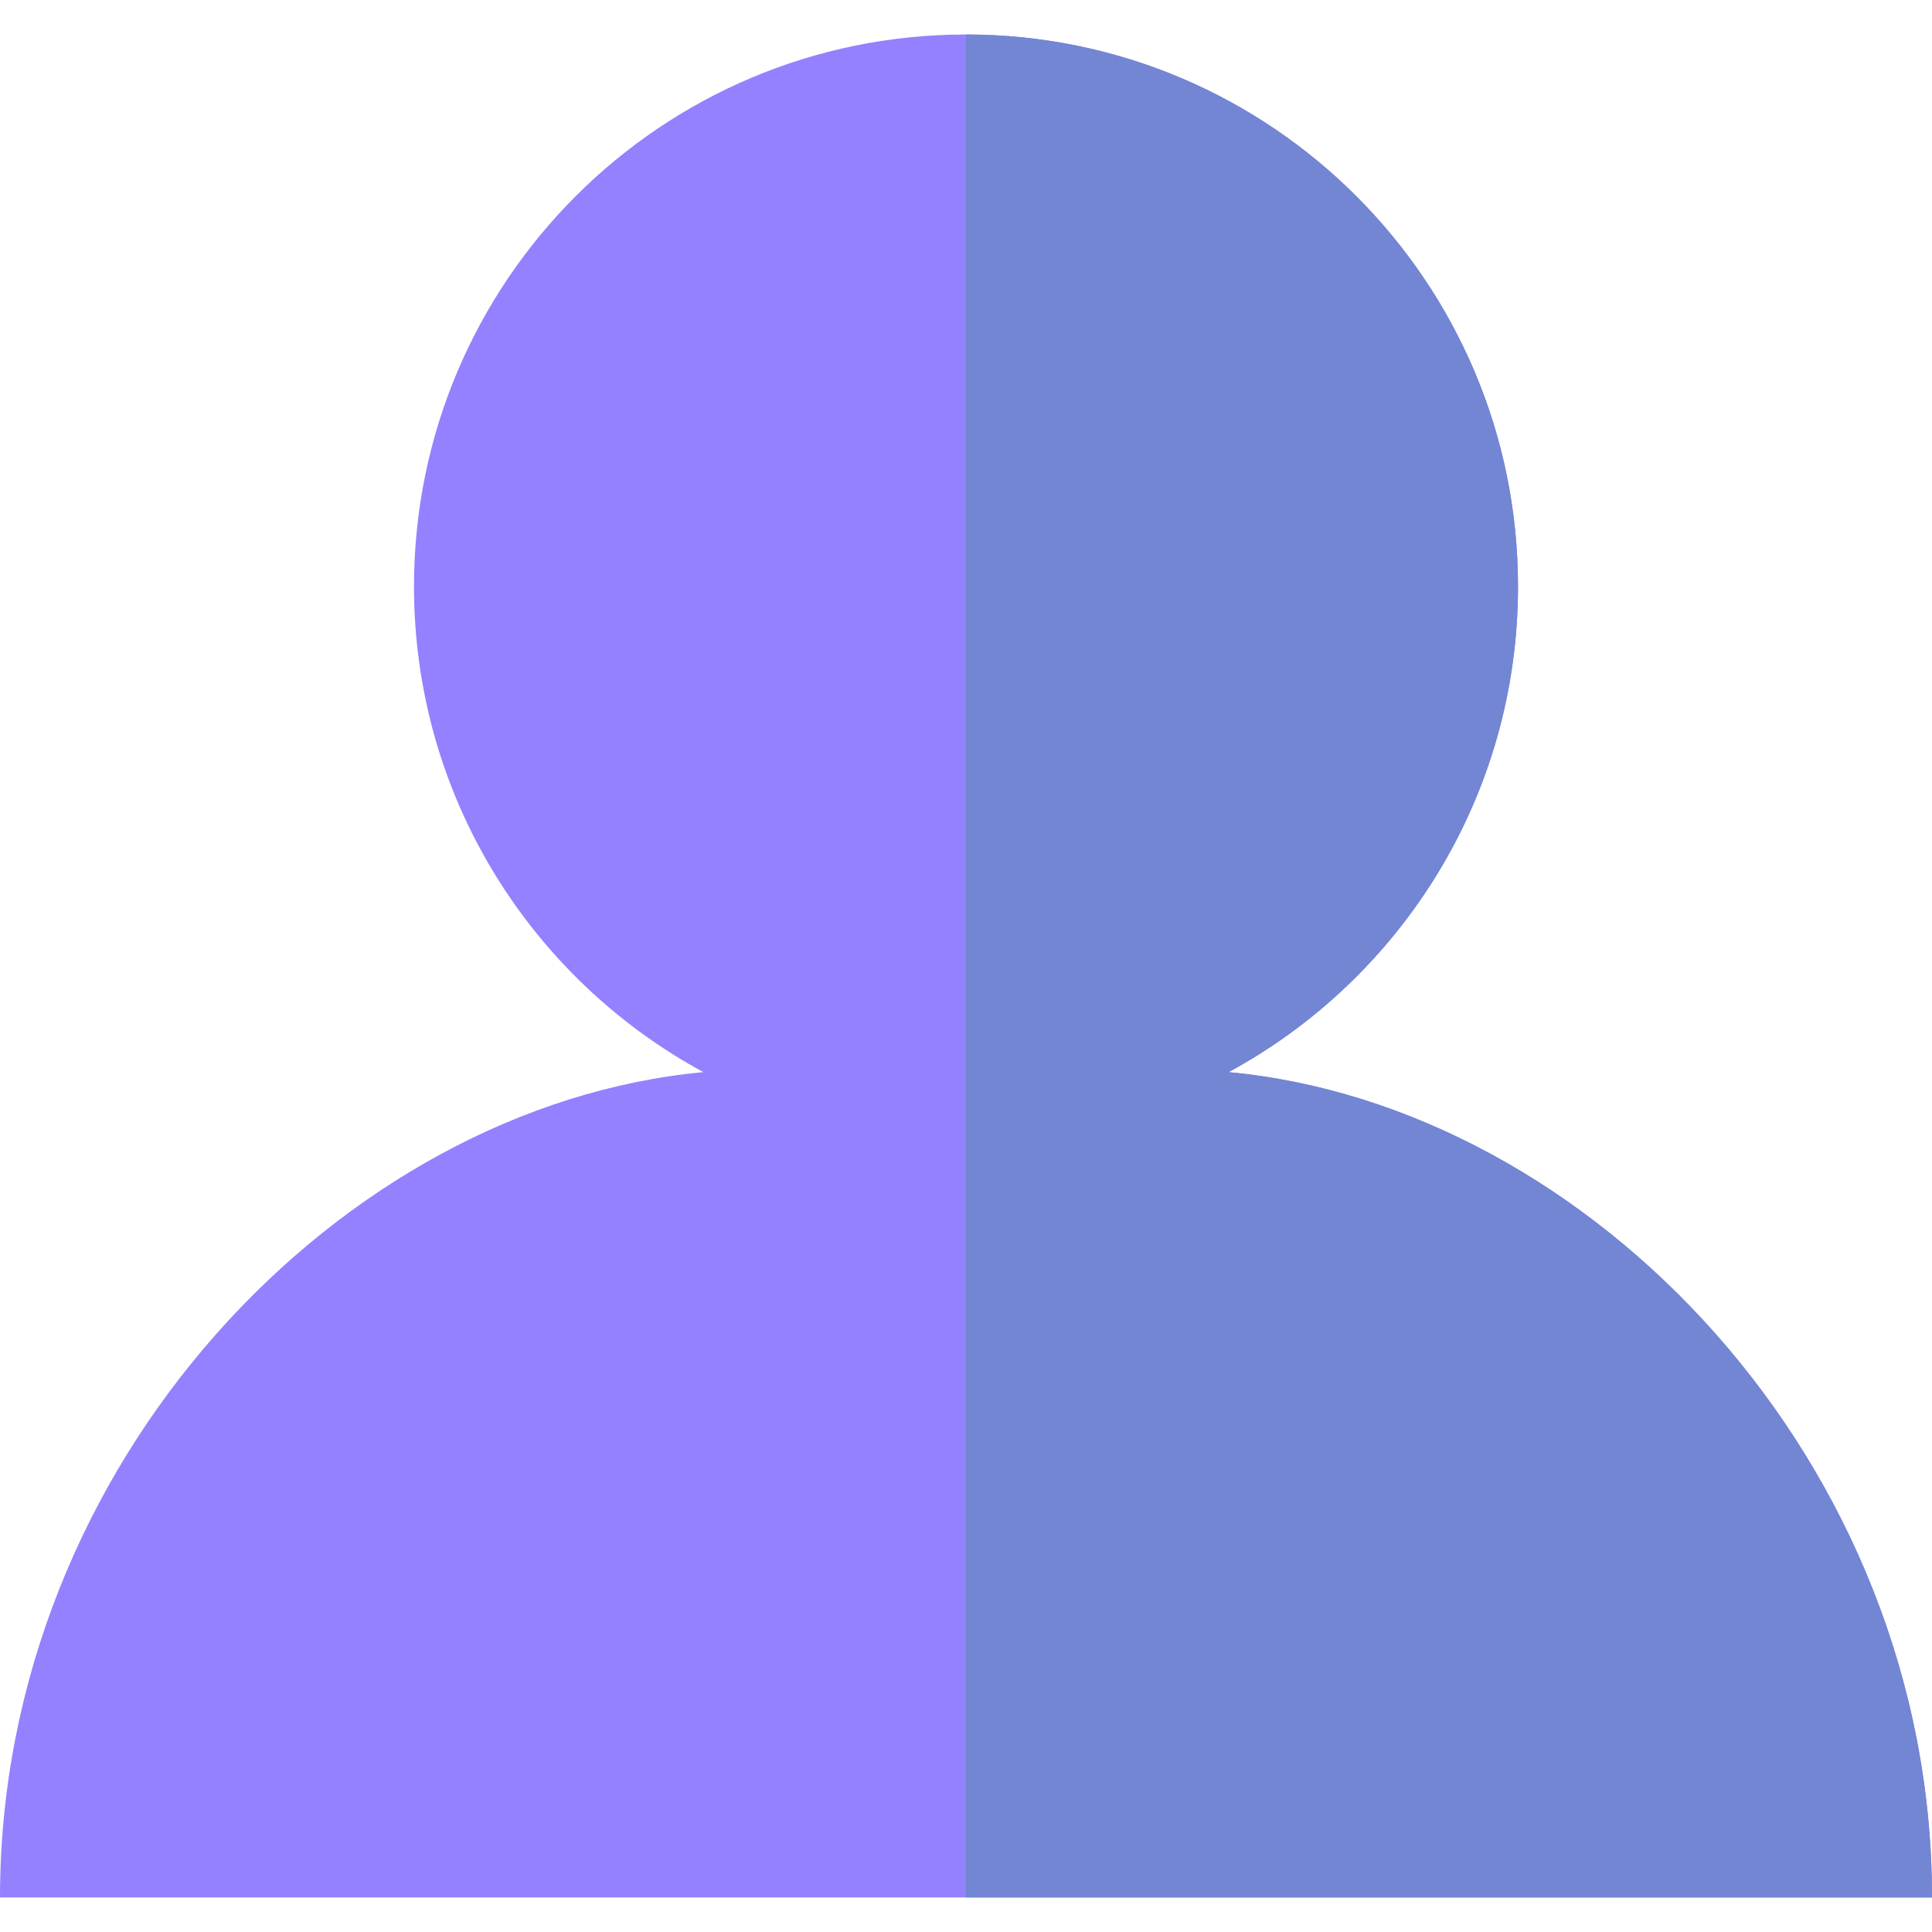
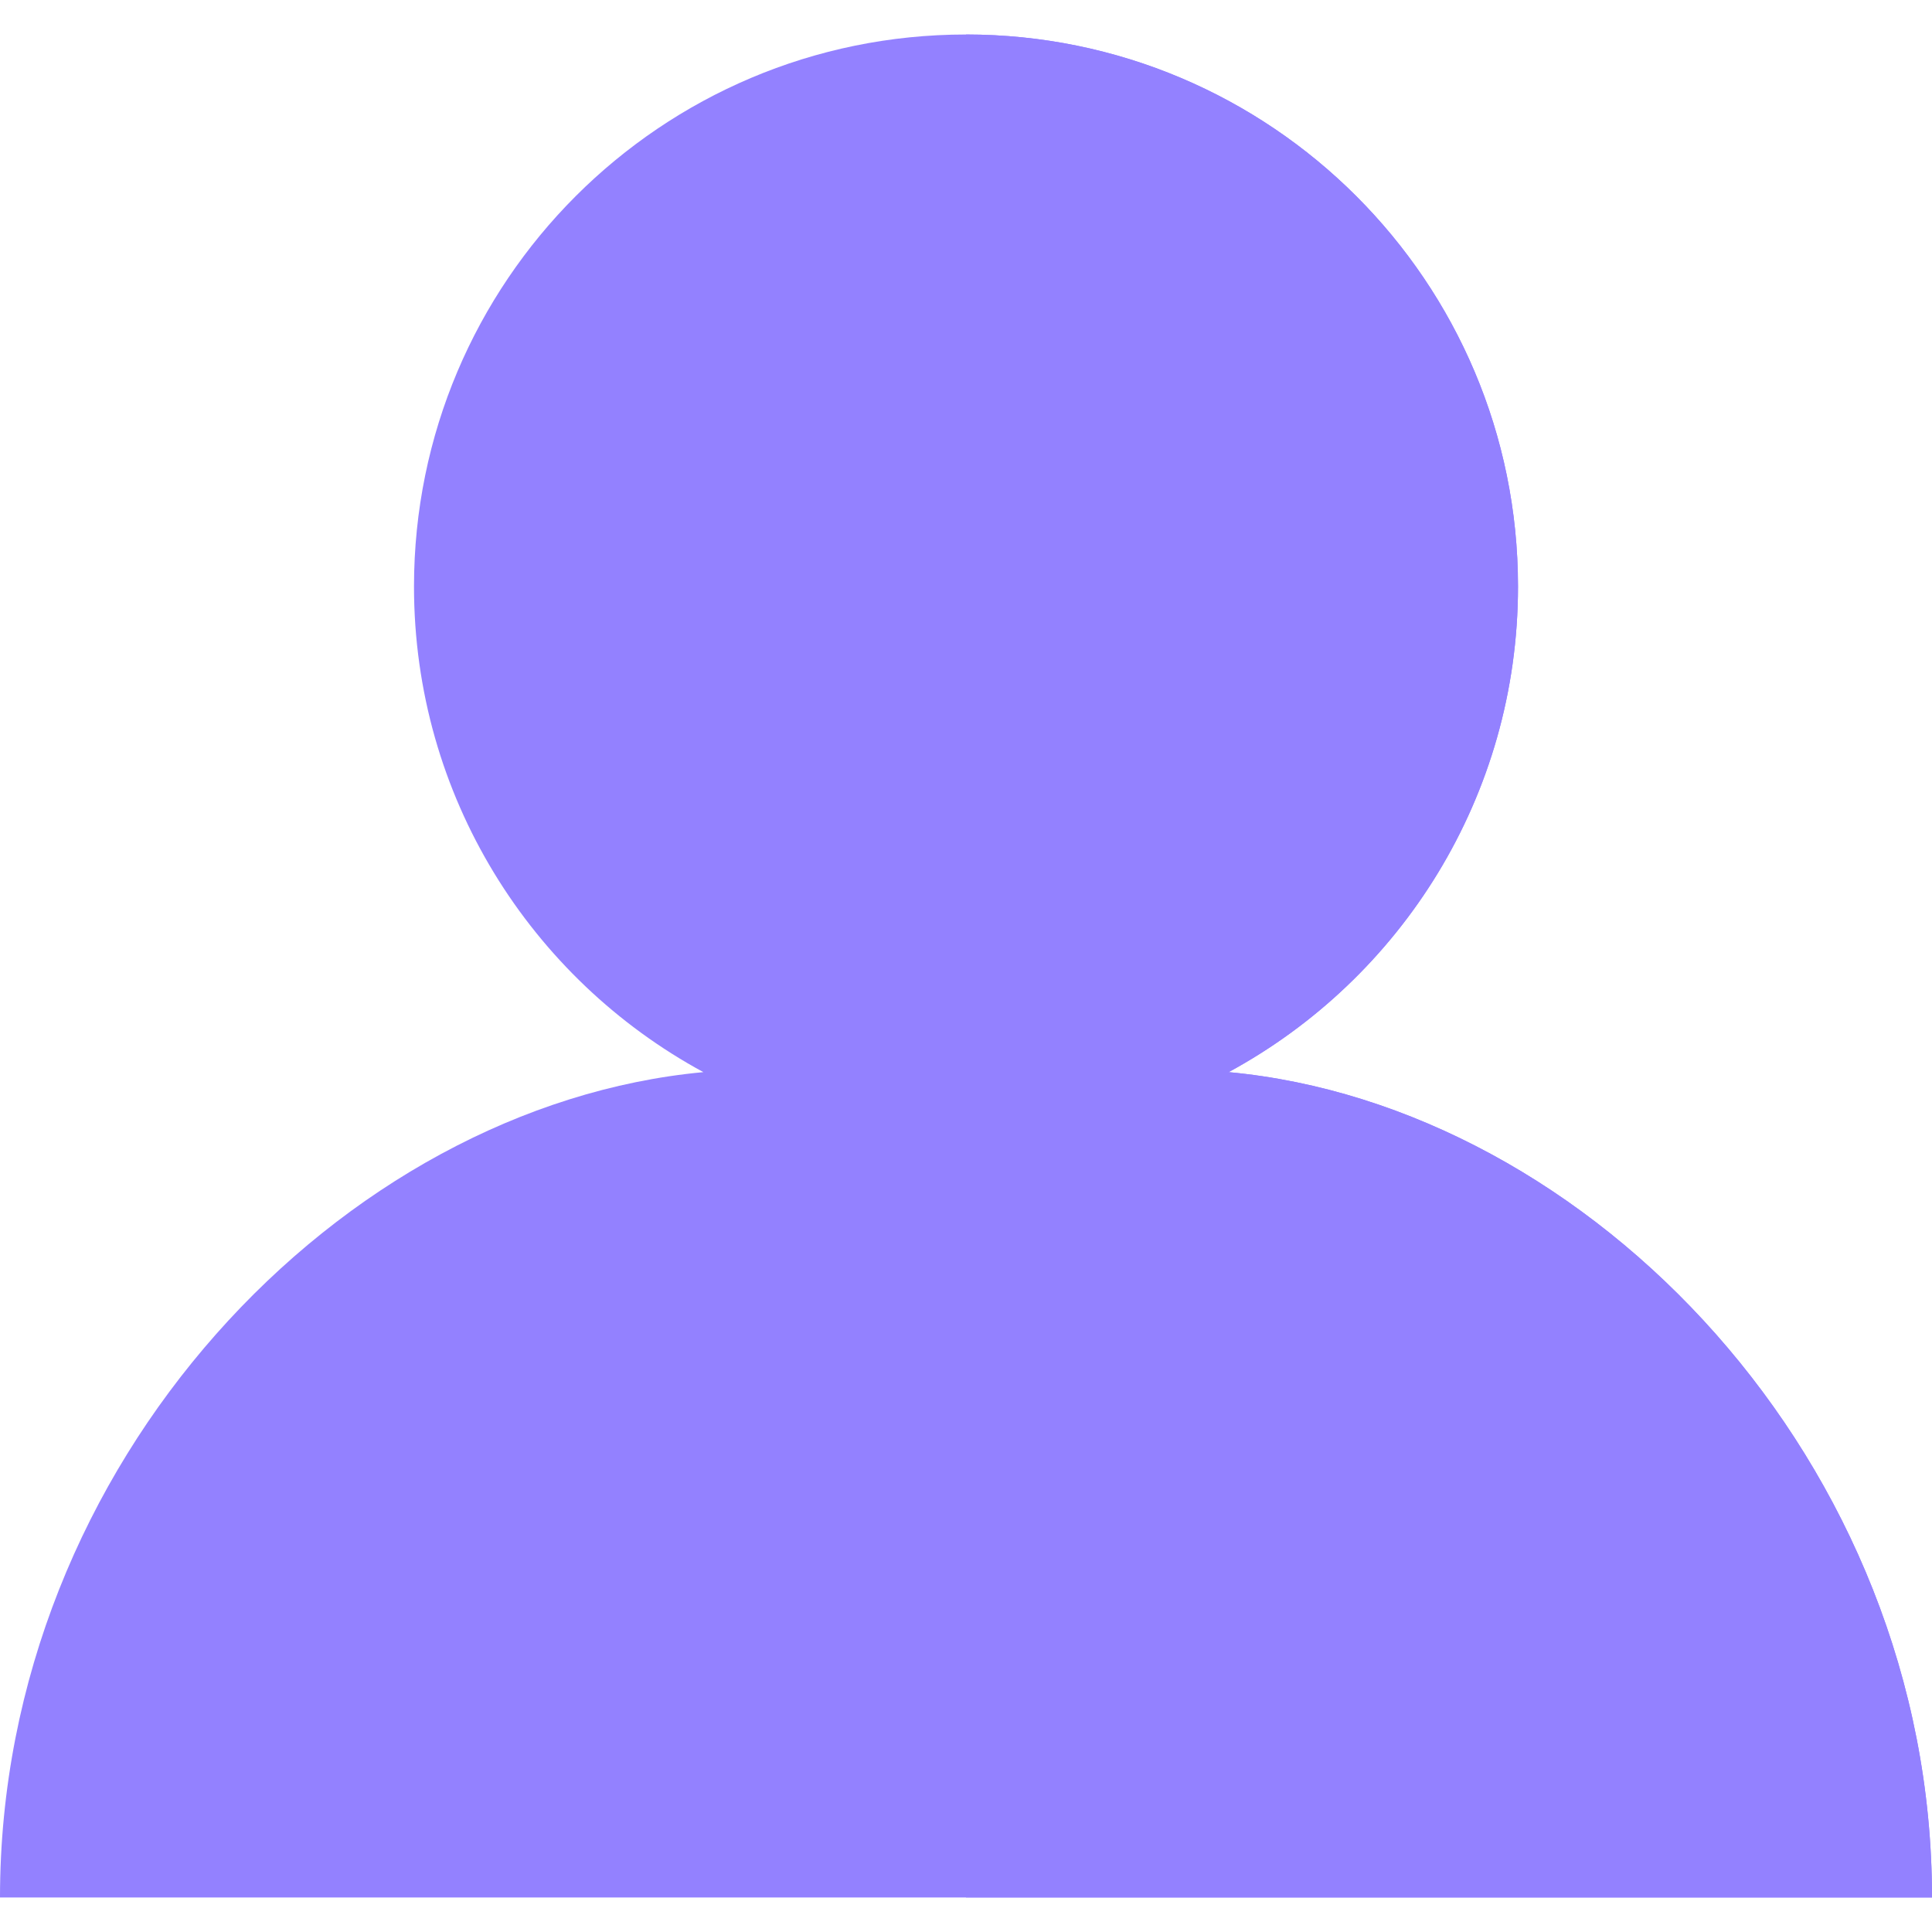
- <svg xmlns="http://www.w3.org/2000/svg" height="800px" width="800px" version="1.1" id="Layer_1" viewBox="0 0 512 512" xml:space="preserve" fill="#000000">
+ <svg xmlns="http://www.w3.org/2000/svg" height="20px" width="20px" version="1.1" id="Layer_1" viewBox="0 0 512 512" xml:space="preserve" fill="#000000">
  <g id="SVGRepo_bgCarrier" stroke-width="0" />
  <g id="SVGRepo_tracerCarrier" stroke-linecap="round" stroke-linejoin="round" />
  <g id="SVGRepo_iconCarrier">
    <path style="fill:#9381FF;" d="M325.599,284.125c45.67-24.752,76.687-73.101,76.687-128.697C402.286,74.637,336.792,9.143,256,9.143 S109.714,74.637,109.714,155.429c0,55.596,31.016,103.945,76.687,128.697C90.565,293.047,0,387.476,0,502.857h512 C512,387.476,421.435,293.047,325.599,284.125z" />
-     <path style="fill:#7286D3;" d="M256,502.857h256c0-115.381-90.565-209.81-186.401-218.732 c45.67-24.752,76.687-73.101,76.687-128.697C402.286,74.637,336.792,9.143,256,9.143V502.857z" />
+     <path style="fill:#9381FF;" d="M256,502.857h256c0-115.381-90.565-209.81-186.401-218.732 c45.67-24.752,76.687-73.101,76.687-128.697C402.286,74.637,336.792,9.143,256,9.143V502.857z" />
  </g>
</svg>
